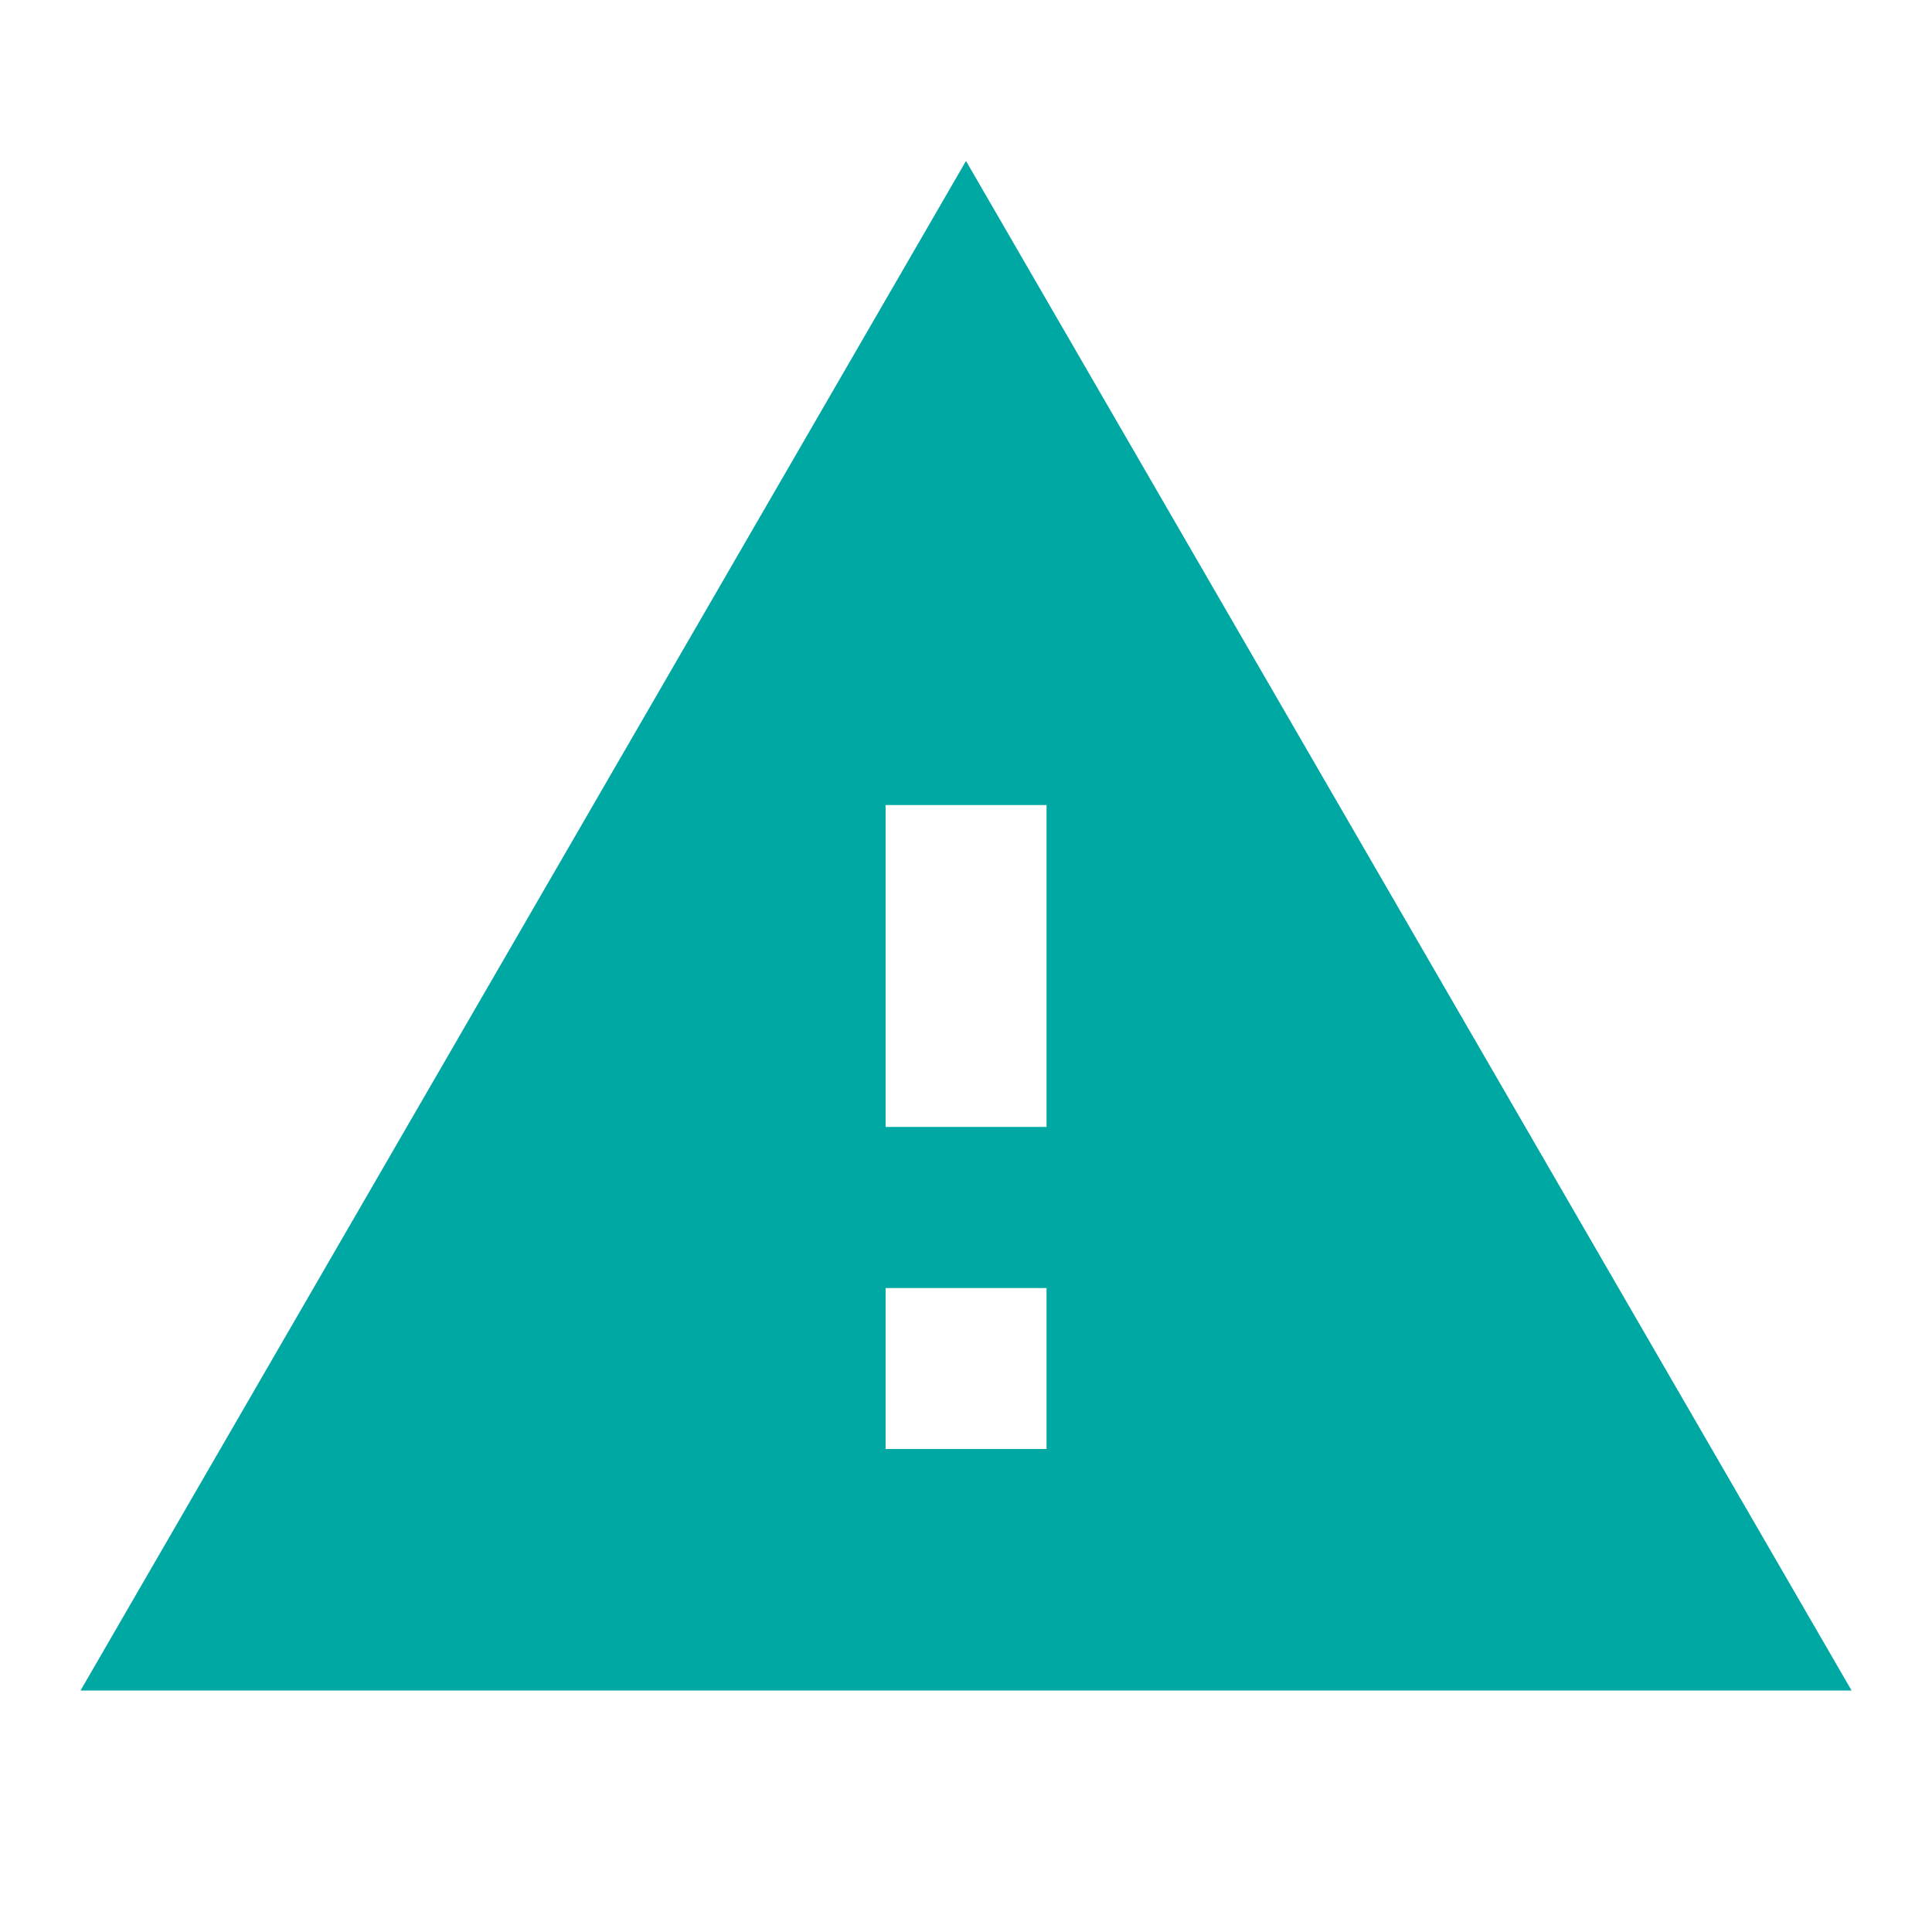
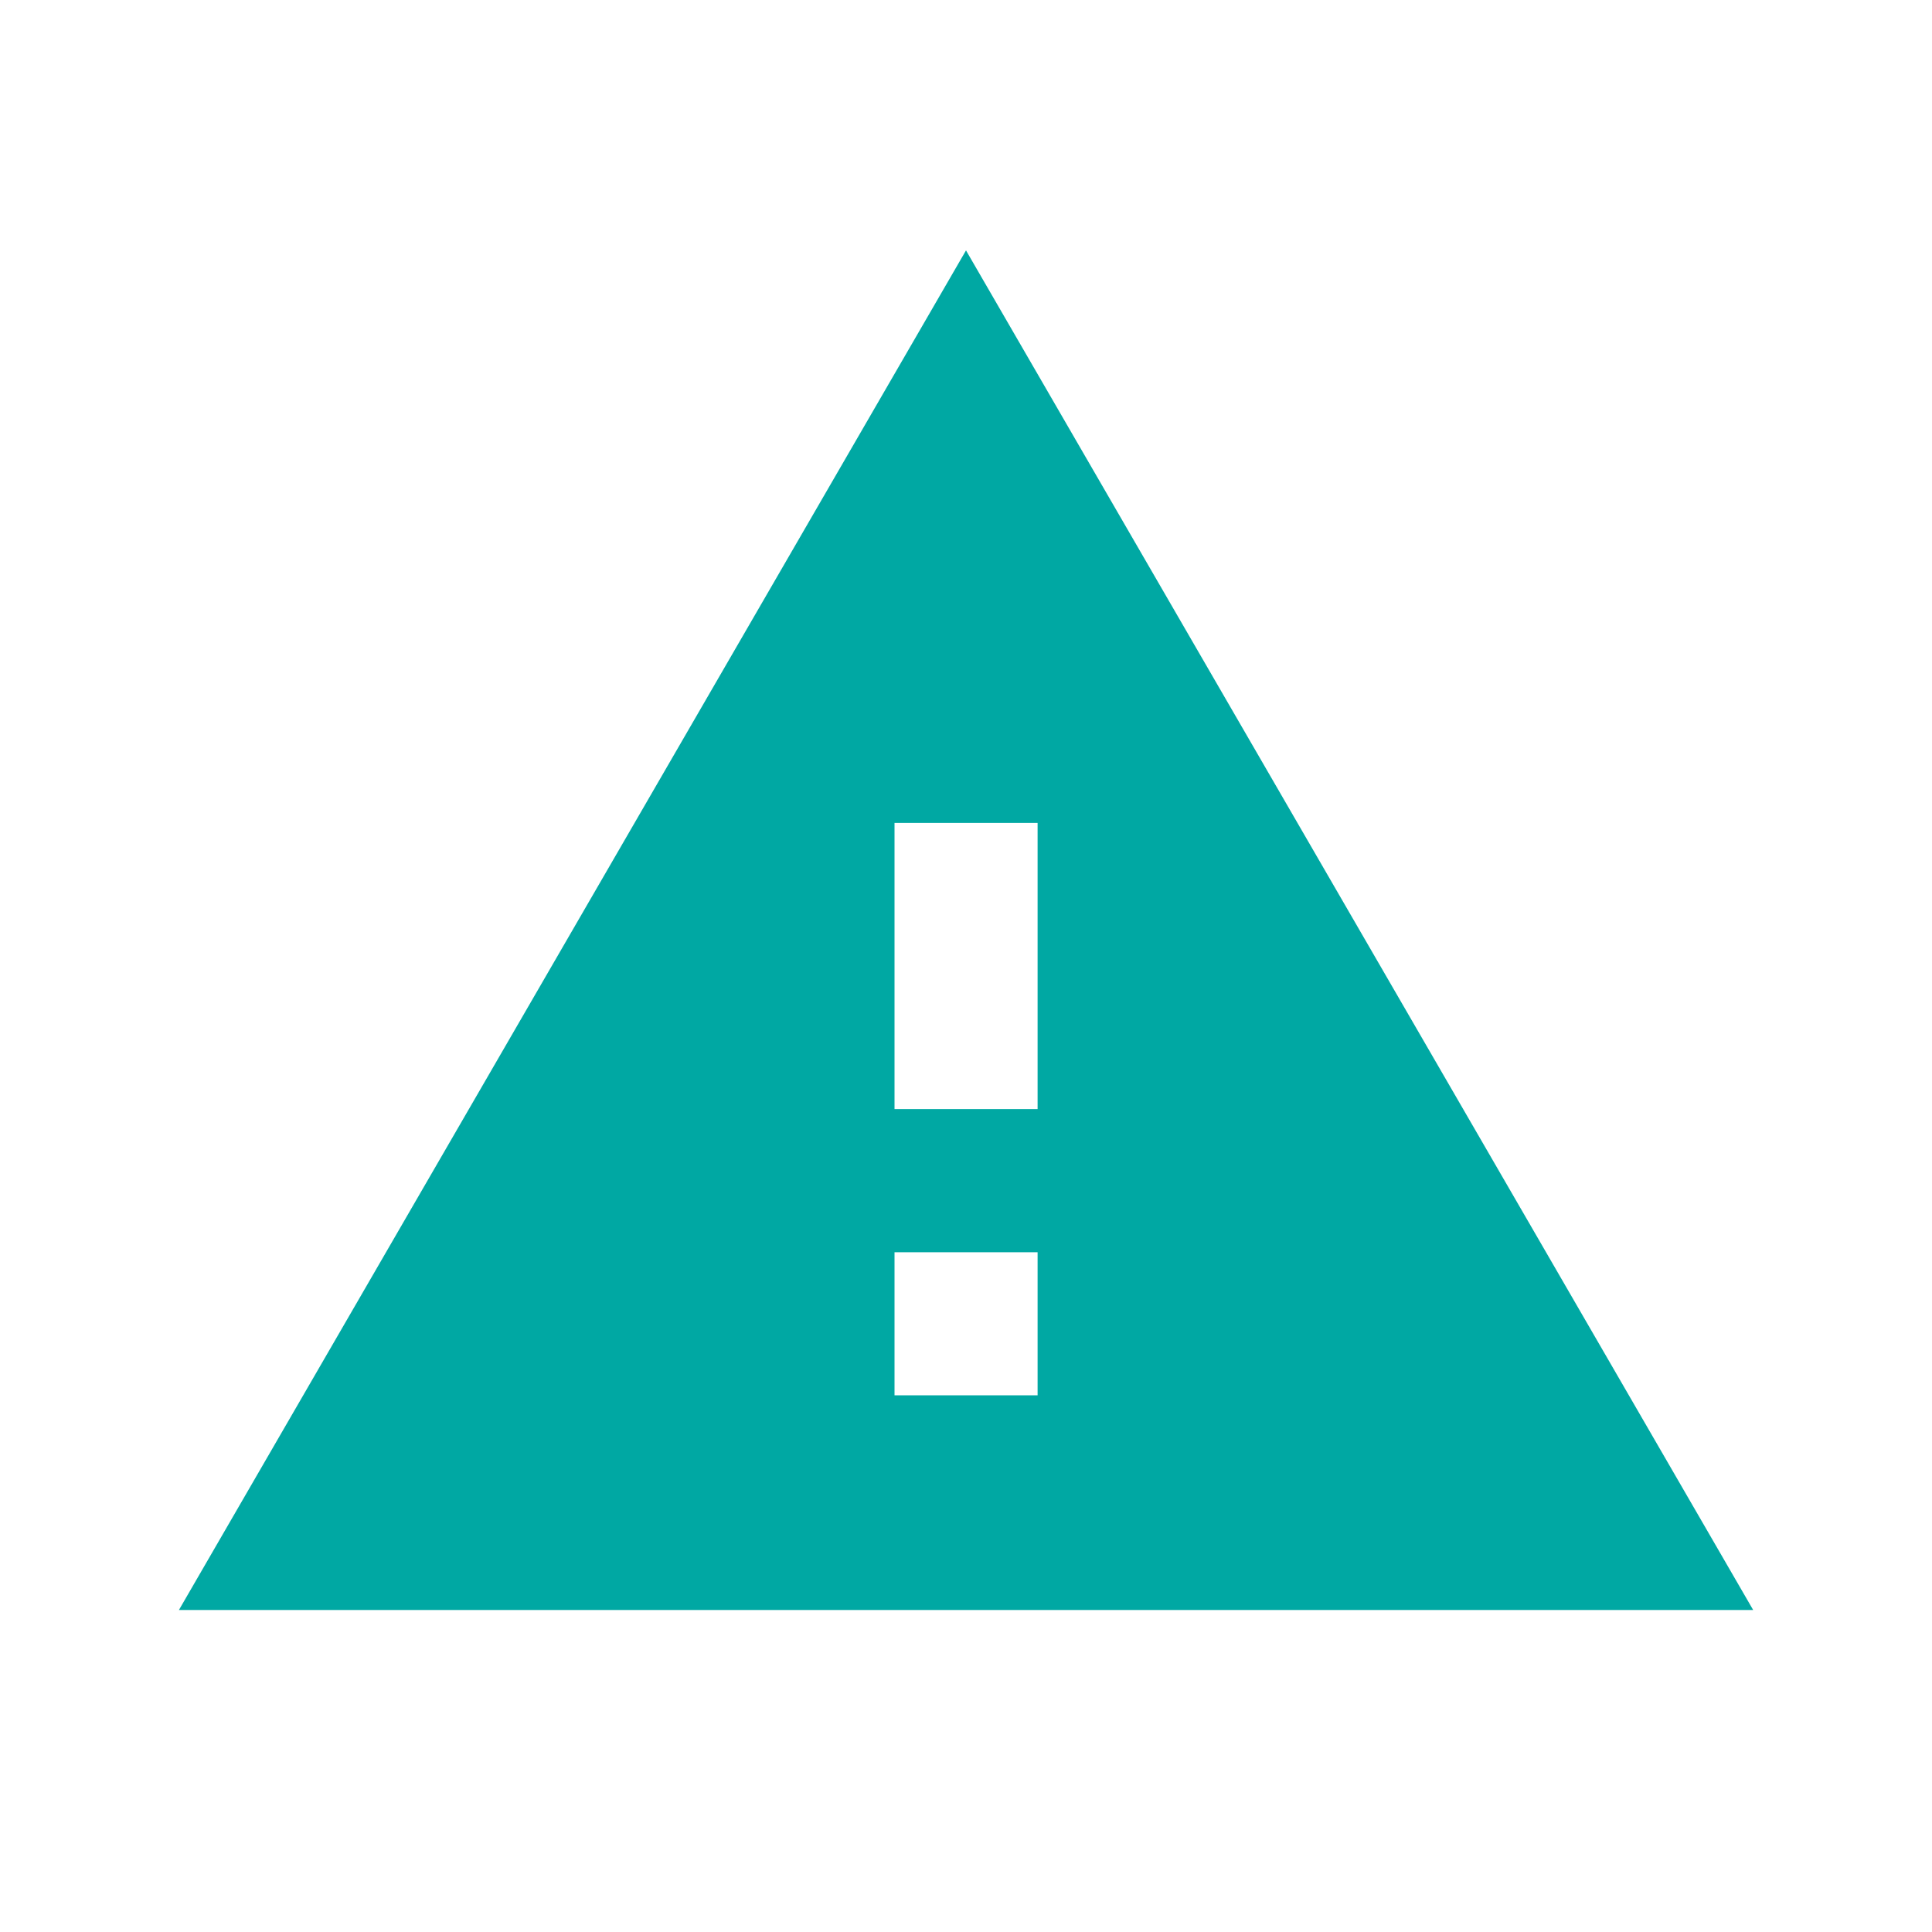
- <svg xmlns="http://www.w3.org/2000/svg" width="16" height="16" viewBox="0 0 16 16" fill="none">
+ <svg xmlns="http://www.w3.org/2000/svg" width="16" height="16" viewBox="-1 -1 18 18" fill="none">
  <path d="M0.667 14H15.334L8 1.333L0.667 14ZM8.667 12H7.334V10.667H8.667V12ZM8.667 9.333H7.334V6.667H8.667V9.333Z" fill="#00A8A3" />
</svg>
